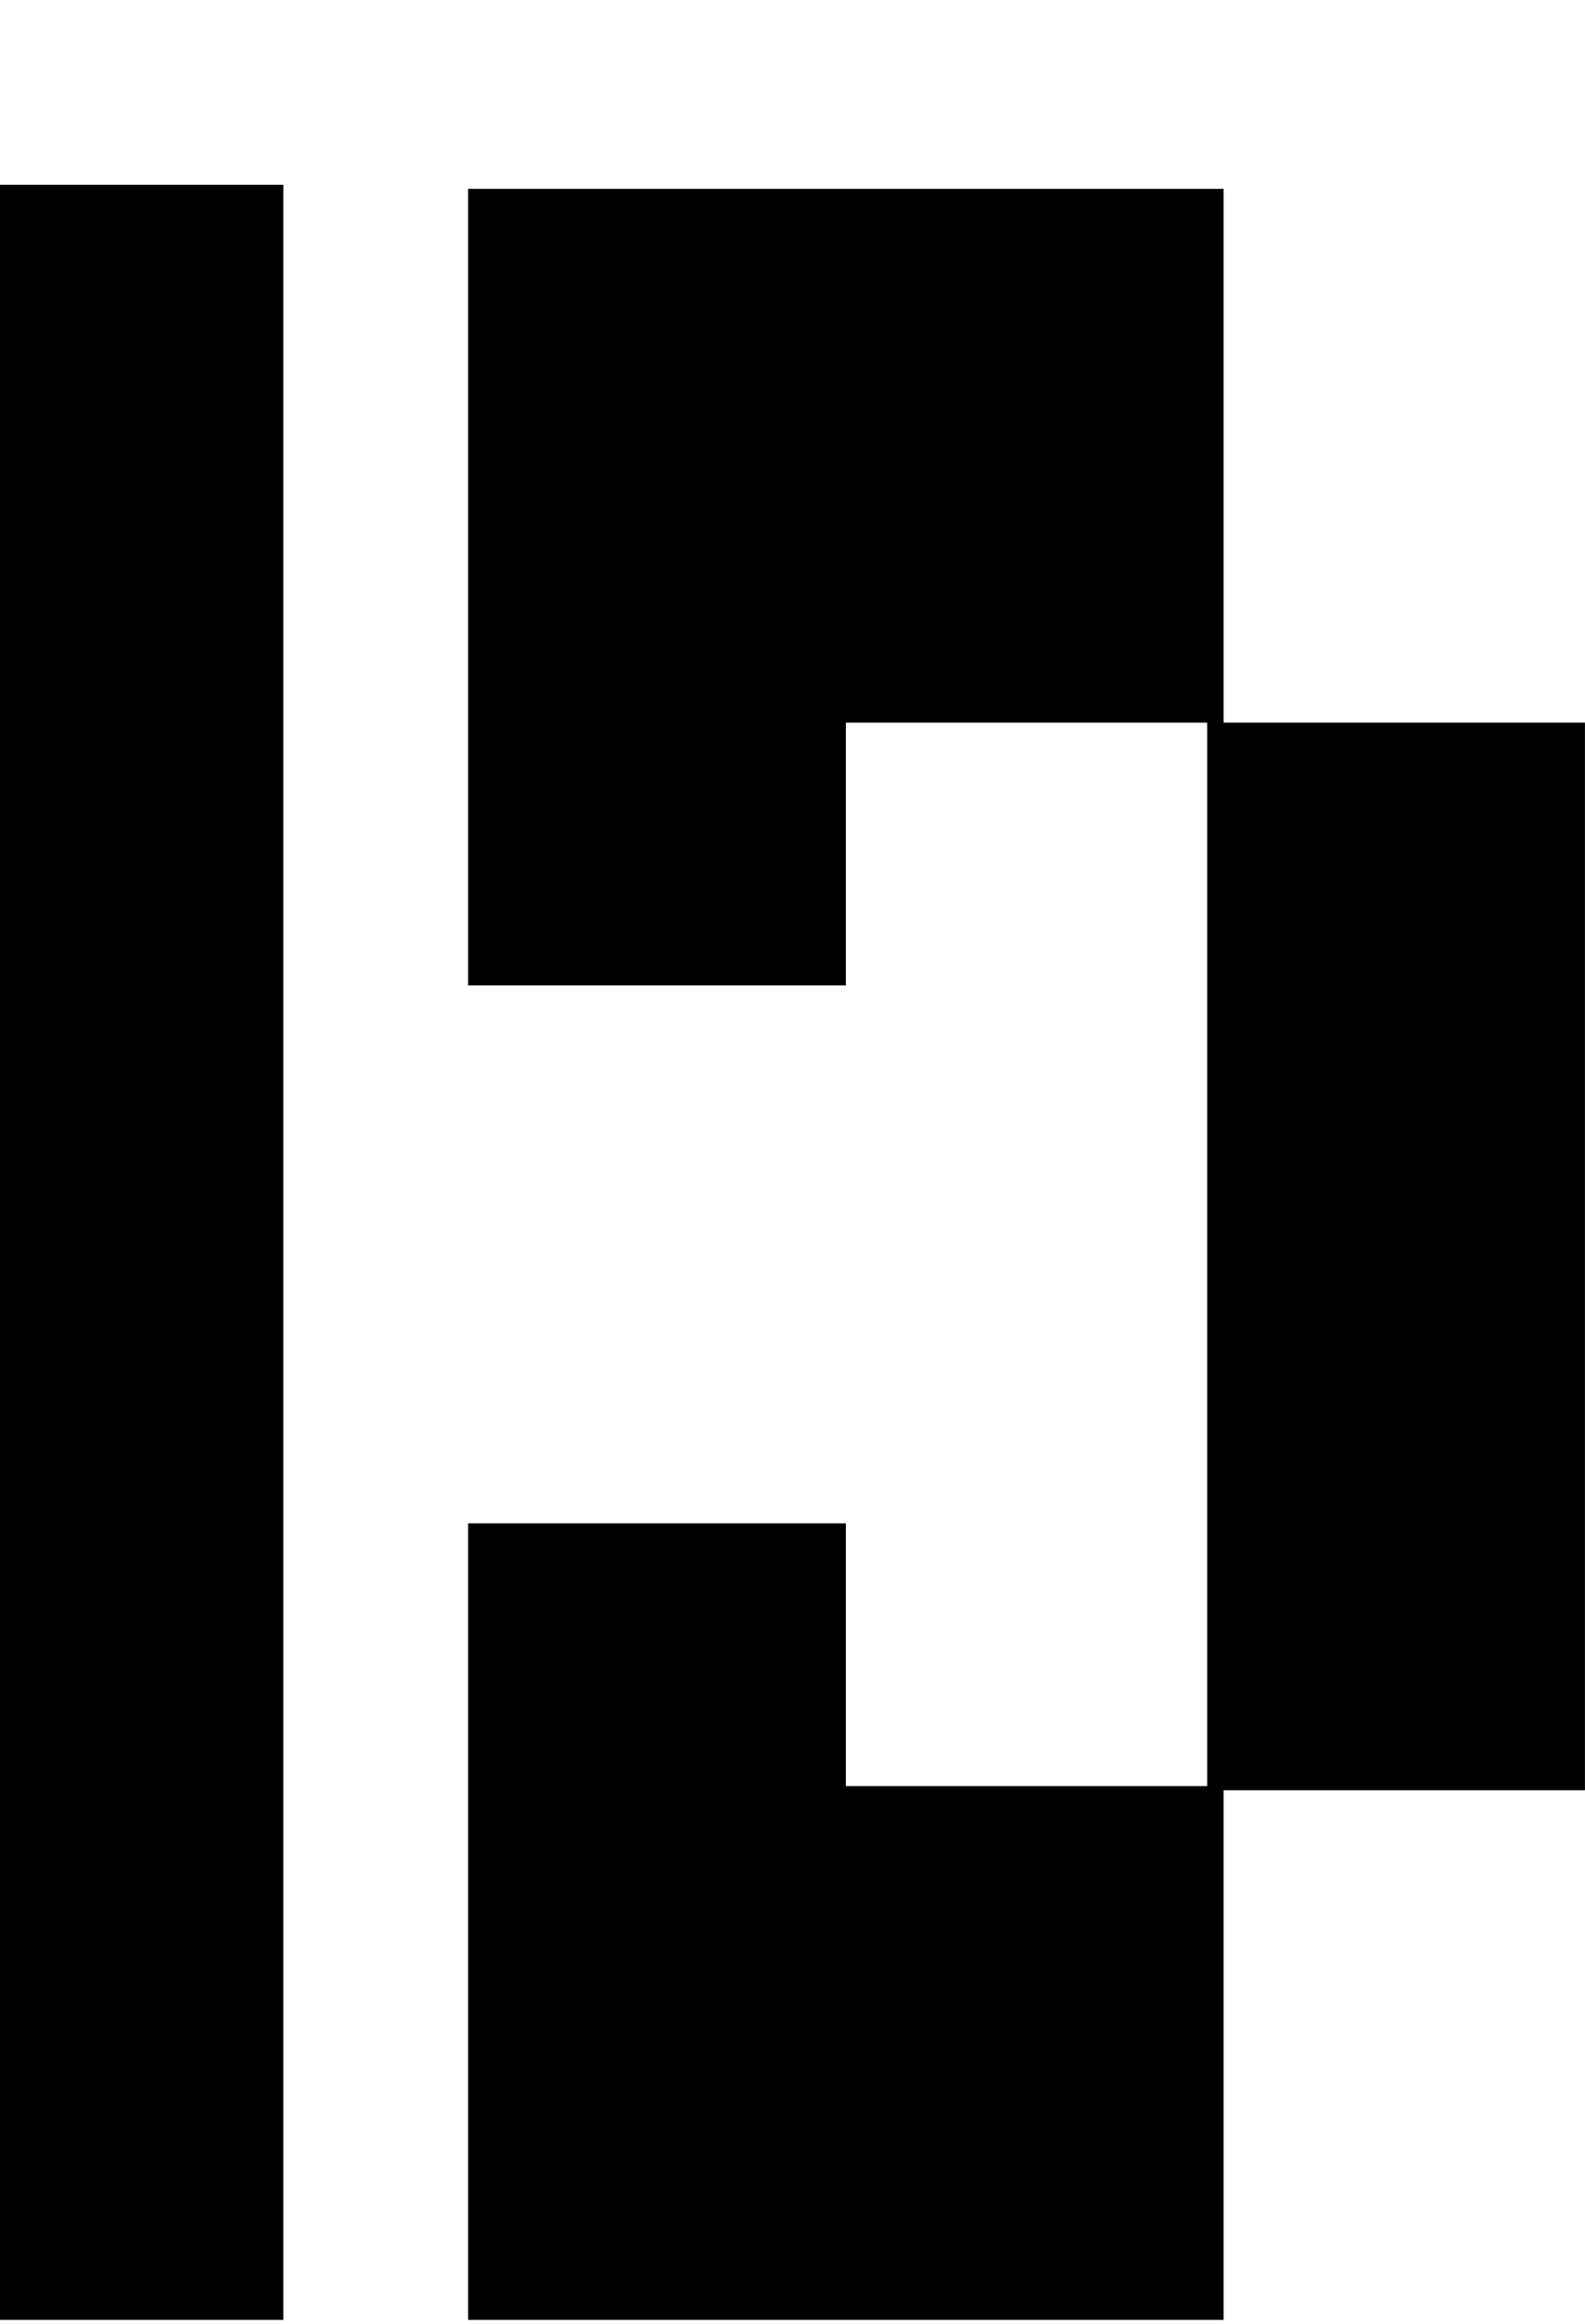
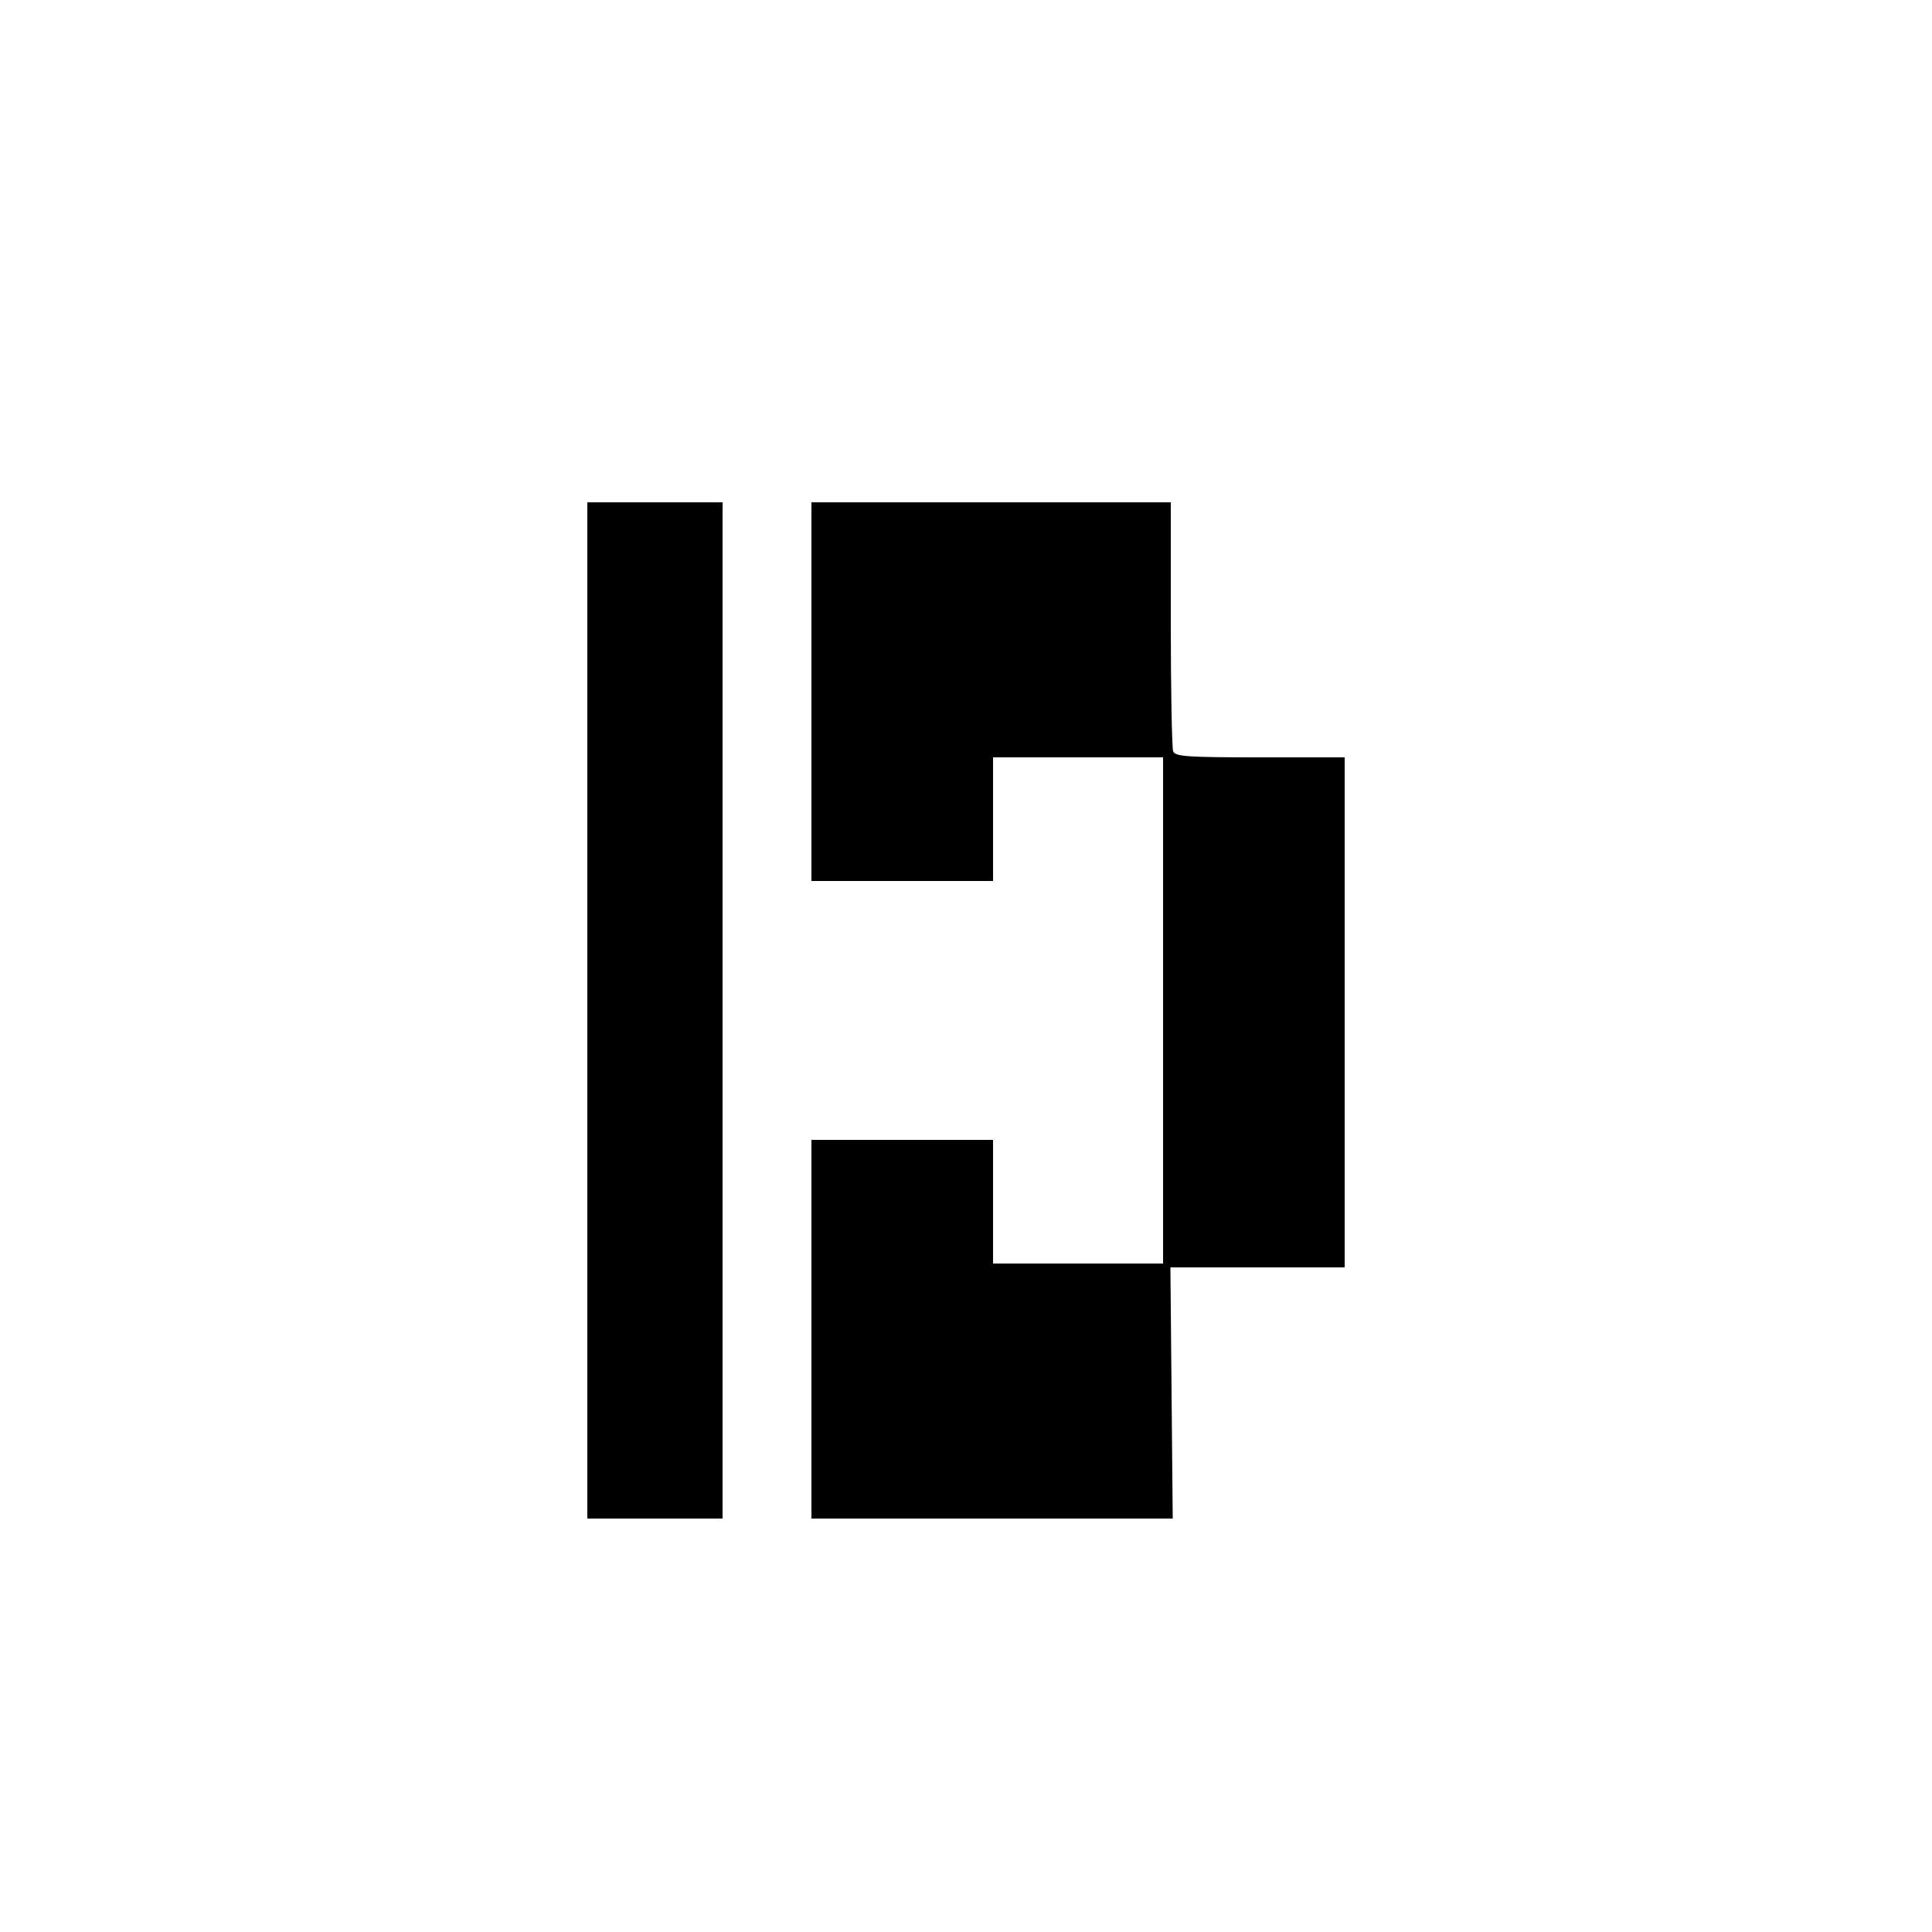
- <svg xmlns="http://www.w3.org/2000/svg" version="1.0" width="386pt" height="566pt" viewBox="0 0 386 566" preserveAspectRatio="xMidYMid meet">
-   <g transform="translate(0,566) scale(0.1,-0.1)" fill="#000000" stroke="none">
-     <path d="M0 2610 l0 -2600 345 0 345 0 0 2600 0 2600 -345 0 -345 0 0 -2600z" />
-     <path d="M1140 4230 l0 -970 460 0 460 0 0 320 0 320 440 0 440 0 0 -1295 0 -1295 -440 0 -440 0 0 320 0 320 -460 0 -460 0 0 -970 0 -970 920 0 920 0 0 645 0 645 440 0 440 0 0 1300 0 1300 -440 0 -440 0 0 650 0 650 -920 0 -920 0 0 -970z" />
+ <svg xmlns="http://www.w3.org/2000/svg" version="1.0" width="500pt" height="500pt" viewBox="0 0 500 500" preserveAspectRatio="xMidYMid meet">
+   <g transform="translate(0,500) scale(0.1,-0.1)" fill="#000000" stroke="none">
+     <path d="M1520 2385 l0 -1315 175 0 175 0 0 1315 0 1315 -175 0 -175 0 0 -1315z" />
+     <path d="M2100 3210 l0 -490 235 0 235 0 0 160 0 160 220 0 220 0 0 -655 0 -655 -220 0 -220 0 0 160 0 160 -235 0 -235 0 0 -490 0 -490 468 0 467 0 -3 325 -3 325 226 0 225 0 0 660 0 660 -219 0 c-190 0 -220 2 -225 16 -3 9 -6 157 -6 330 l0 314 -465 0 -465 0 0 -490z" />
  </g>
</svg>
